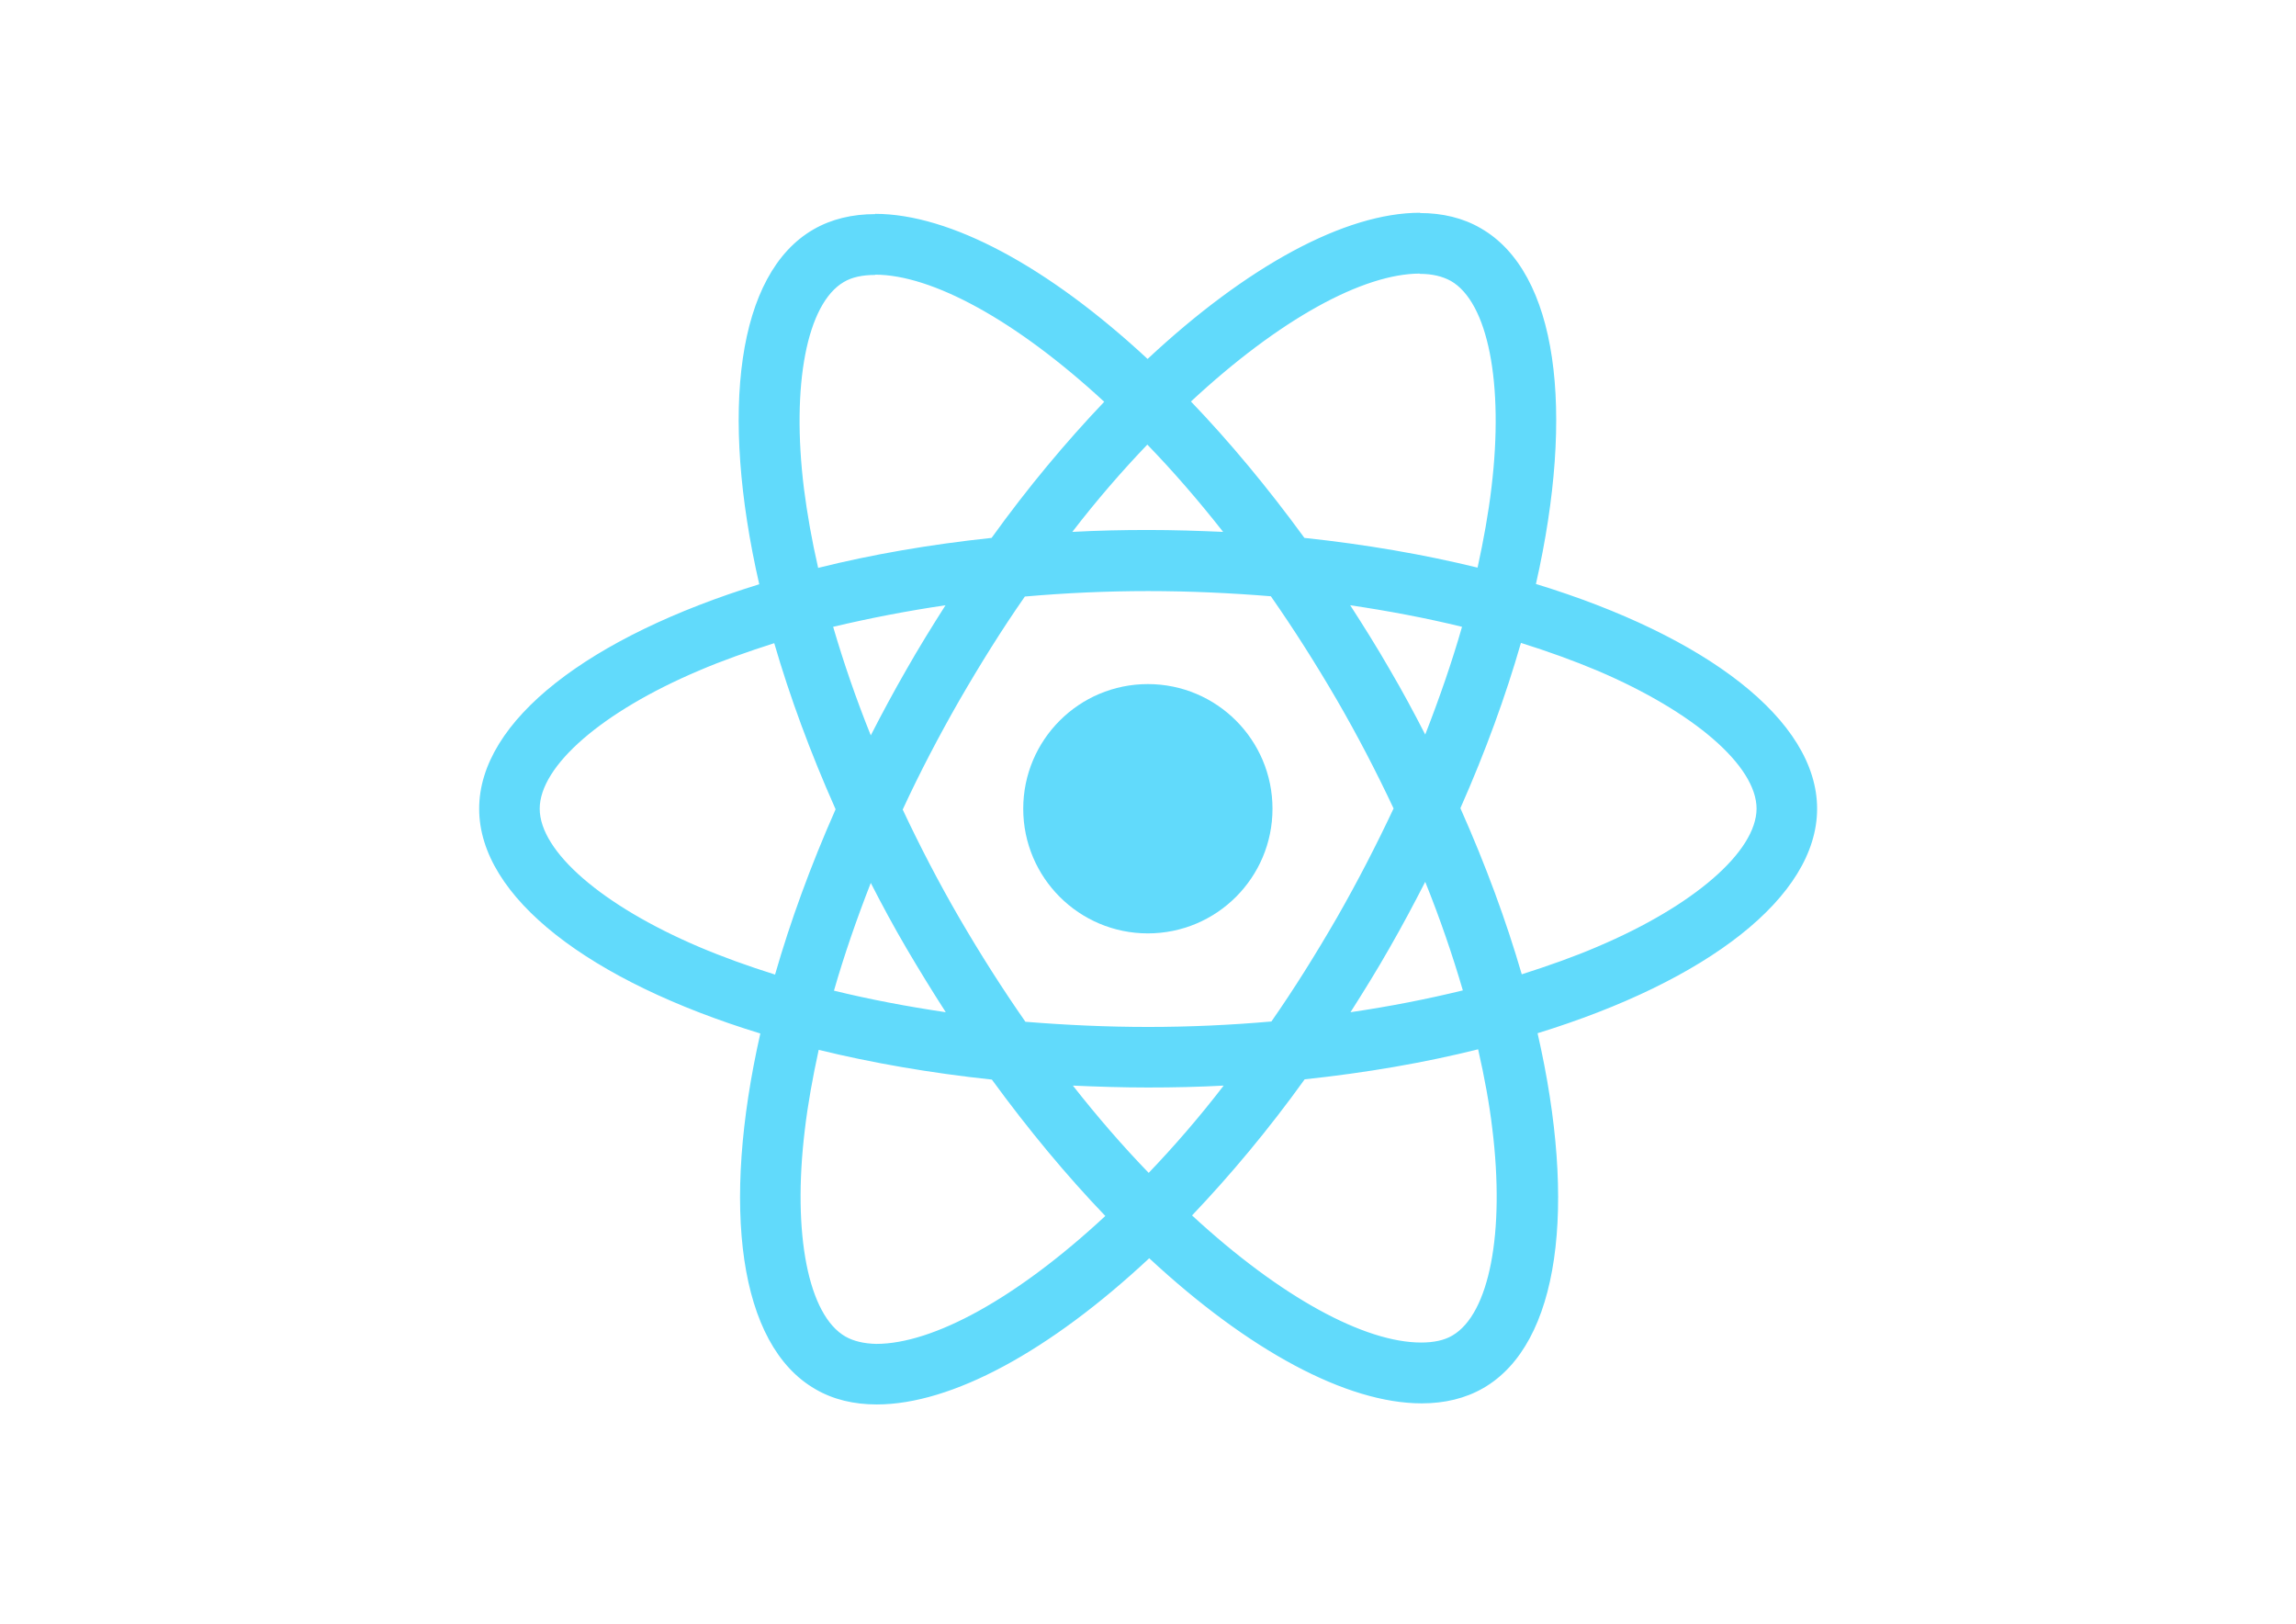
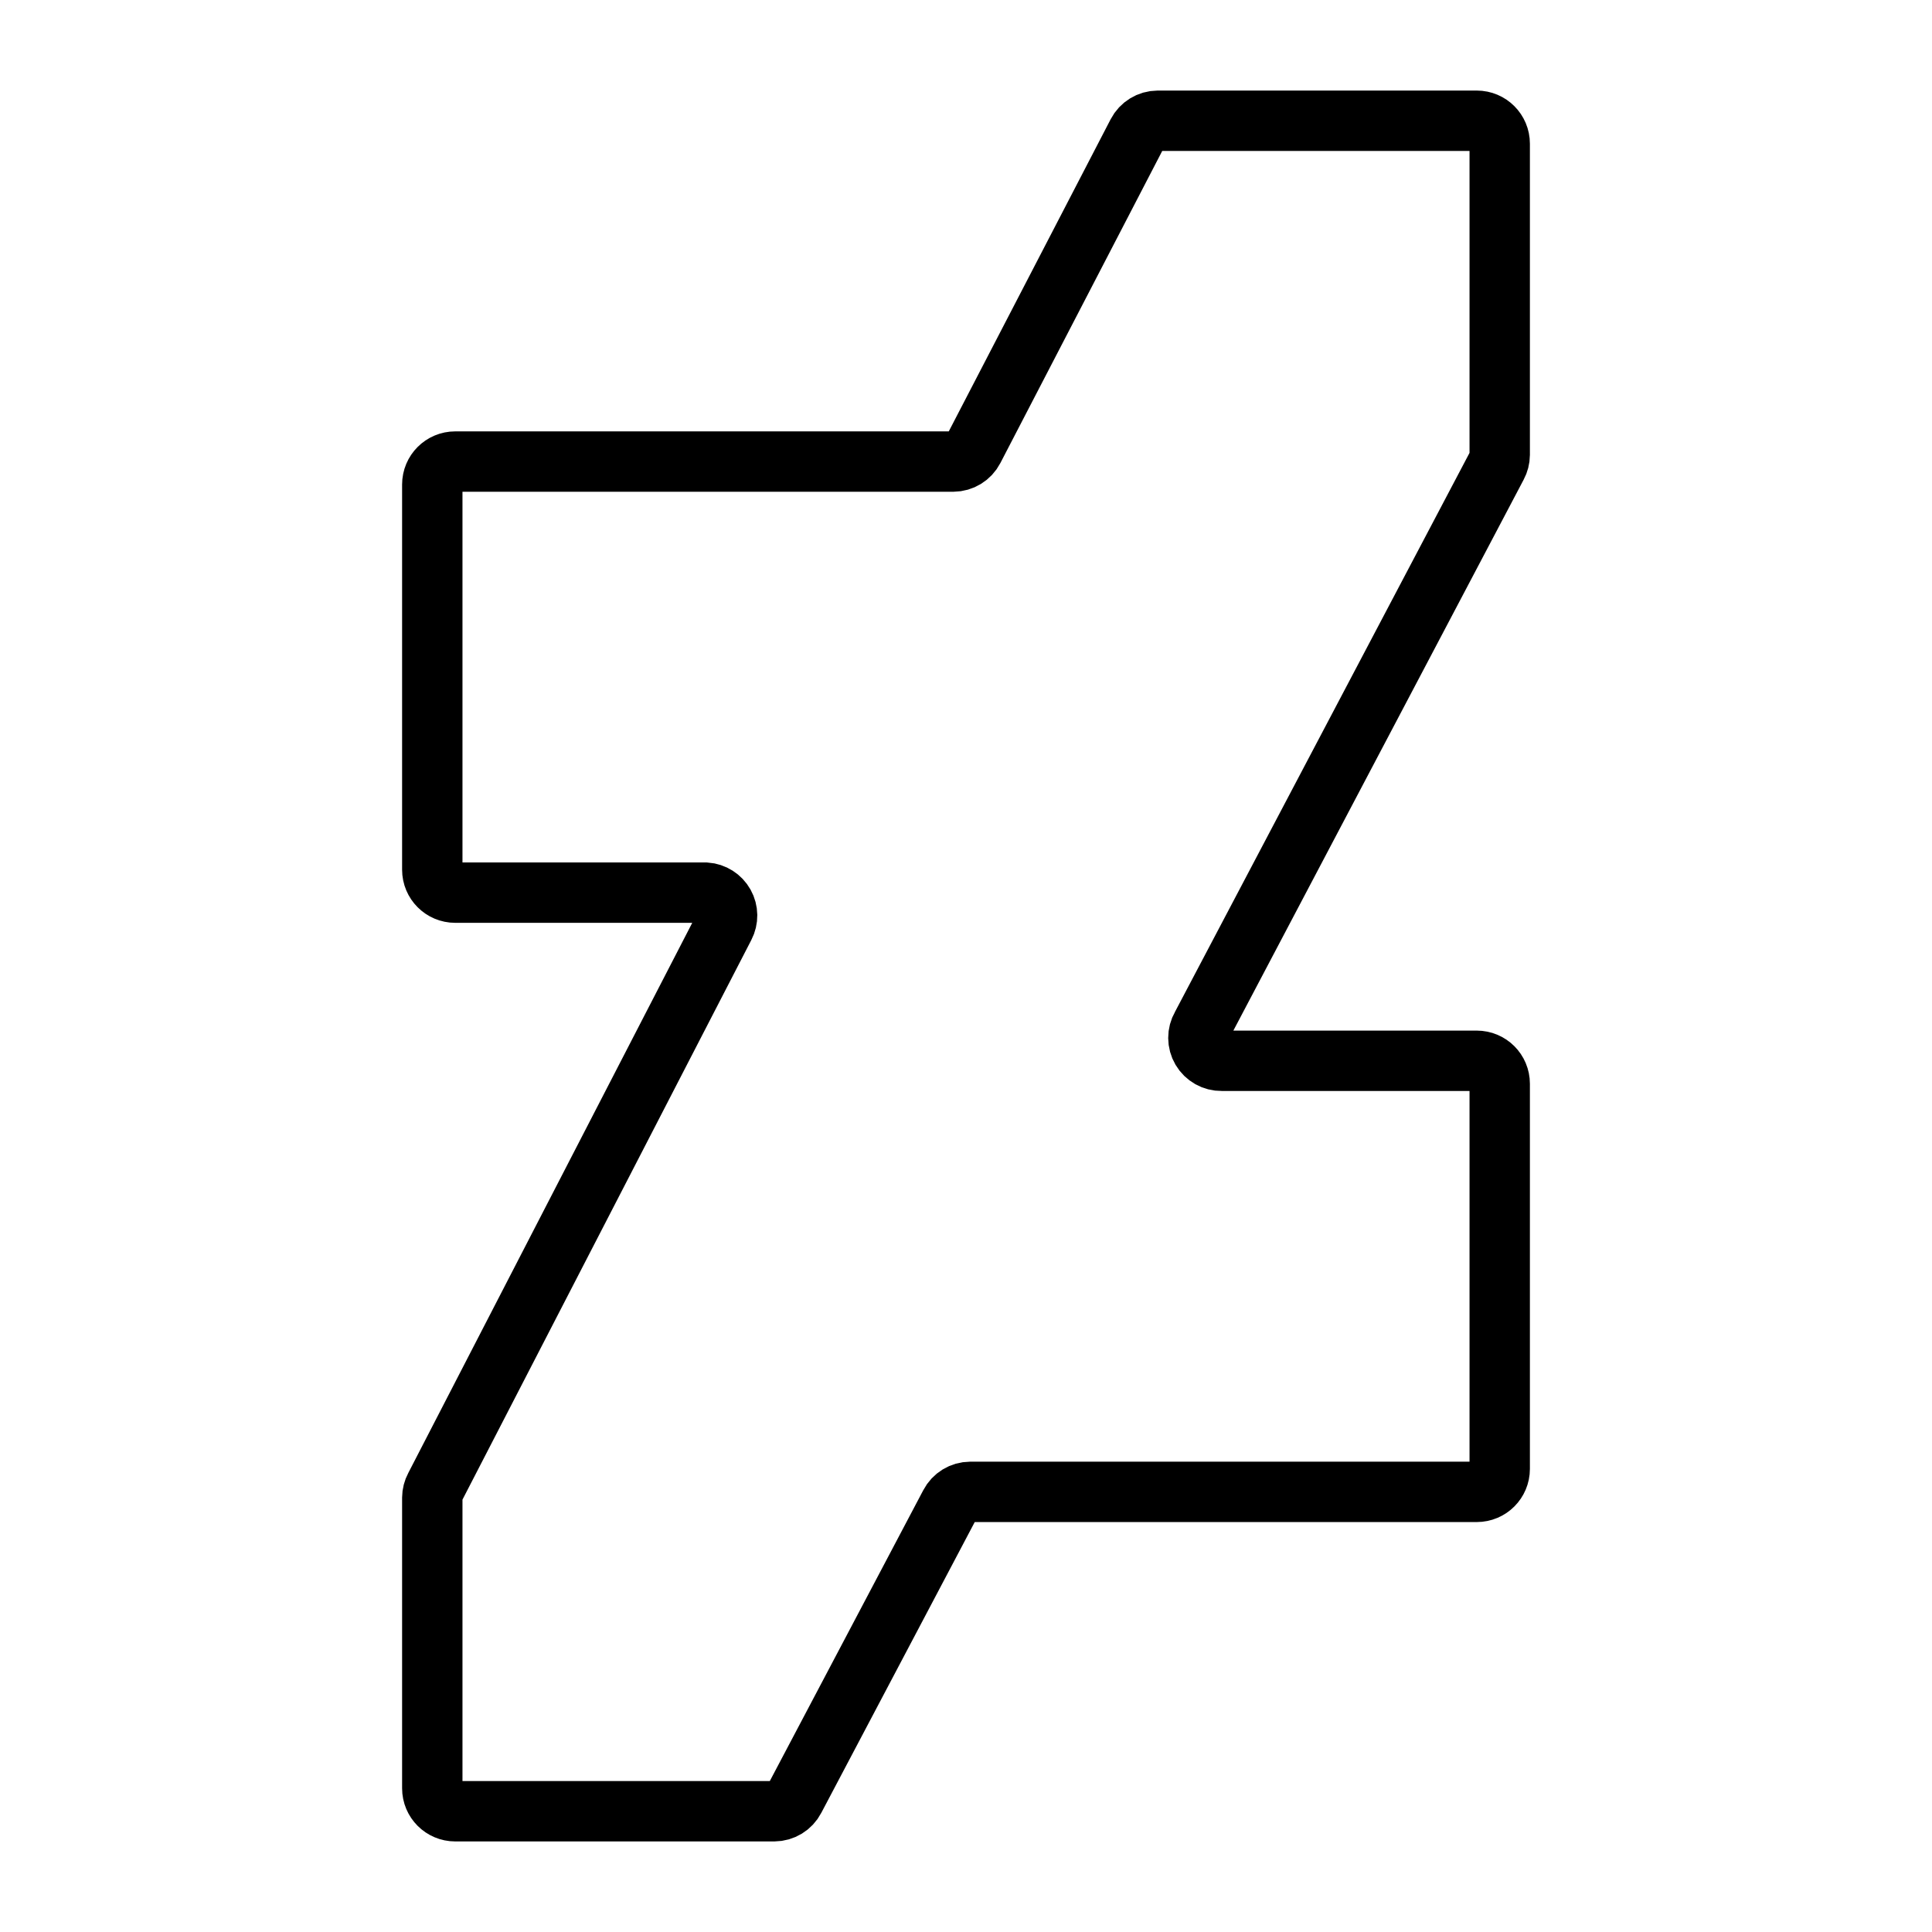
- <svg xmlns="http://www.w3.org/2000/svg" viewBox="0 0 841.9 595.3">
-   <g fill="#61DAFB">
-     <path d="M666.3 296.5c0-32.5-40.7-63.3-103.1-82.4 14.4-63.6 8-114.2-20.2-130.4-6.5-3.8-14.1-5.6-22.4-5.6v22.3c4.6 0 8.3.9 11.4 2.6 13.6 7.8 19.5 37.5 14.9 75.7-1.1 9.4-2.9 19.3-5.1 29.4-19.6-4.8-41-8.5-63.5-10.9-13.5-18.5-27.5-35.3-41.6-50 32.6-30.3 63.2-46.9 84-46.9V78c-27.5 0-63.5 19.6-99.9 53.6-36.4-33.8-72.4-53.2-99.9-53.2v22.3c20.7 0 51.4 16.5 84 46.6-14 14.7-28 31.4-41.3 49.9-22.6 2.4-44 6.1-63.6 11-2.3-10-4-19.7-5.2-29-4.7-38.2 1.1-67.9 14.6-75.8 3-1.8 6.9-2.6 11.5-2.6V78.5c-8.4 0-16 1.8-22.6 5.6-28.1 16.2-34.4 66.7-19.9 130.1-62.2 19.2-102.7 49.9-102.7 82.3 0 32.5 40.7 63.3 103.1 82.4-14.4 63.6-8 114.2 20.2 130.4 6.5 3.8 14.1 5.6 22.5 5.6 27.5 0 63.5-19.6 99.9-53.6 36.4 33.8 72.4 53.2 99.9 53.2 8.4 0 16-1.8 22.6-5.6 28.1-16.2 34.4-66.7 19.9-130.1 62-19.1 102.5-49.9 102.5-82.3zm-130.2-66.7c-3.7 12.9-8.3 26.2-13.5 39.5-4.1-8-8.4-16-13.1-24-4.6-8-9.5-15.8-14.4-23.4 14.2 2.1 27.9 4.7 41 7.9zm-45.8 106.5c-7.8 13.5-15.8 26.3-24.1 38.2-14.9 1.3-30 2-45.2 2-15.1 0-30.2-.7-45-1.9-8.3-11.9-16.4-24.6-24.2-38-7.6-13.1-14.5-26.4-20.8-39.8 6.2-13.4 13.2-26.8 20.7-39.9 7.8-13.5 15.8-26.3 24.1-38.2 14.9-1.3 30-2 45.2-2 15.1 0 30.2.7 45 1.9 8.3 11.9 16.4 24.6 24.2 38 7.6 13.1 14.5 26.4 20.8 39.8-6.3 13.4-13.2 26.8-20.7 39.9zm32.3-13c5.4 13.4 10 26.8 13.8 39.8-13.1 3.2-26.9 5.9-41.2 8 4.9-7.7 9.8-15.6 14.4-23.7 4.6-8 8.9-16.1 13-24.1zM421.2 430c-9.3-9.6-18.6-20.3-27.8-32 9 .4 18.2.7 27.5.7 9.4 0 18.7-.2 27.8-.7-9 11.7-18.3 22.4-27.5 32zm-74.4-58.9c-14.2-2.1-27.9-4.7-41-7.9 3.7-12.9 8.3-26.2 13.5-39.5 4.1 8 8.4 16 13.1 24 4.7 8 9.5 15.8 14.4 23.4zM420.7 163c9.3 9.6 18.6 20.3 27.8 32-9-.4-18.2-.7-27.5-.7-9.4 0-18.7.2-27.8.7 9-11.7 18.3-22.4 27.5-32zm-74 58.9c-4.9 7.7-9.8 15.6-14.4 23.7-4.6 8-8.9 16-13 24-5.4-13.4-10-26.8-13.8-39.8 13.1-3.1 26.9-5.8 41.2-7.9zm-90.5 125.2c-35.4-15.1-58.3-34.9-58.3-50.6 0-15.7 22.9-35.6 58.3-50.6 8.6-3.7 18-7 27.7-10.1 5.7 19.6 13.2 40 22.5 60.9-9.2 20.8-16.6 41.1-22.2 60.6-9.9-3.1-19.3-6.5-28-10.2zM310 490c-13.6-7.8-19.5-37.5-14.9-75.7 1.1-9.4 2.9-19.3 5.1-29.4 19.6 4.8 41 8.5 63.5 10.9 13.5 18.5 27.5 35.3 41.6 50-32.6 30.3-63.2 46.9-84 46.9-4.5-.1-8.3-1-11.3-2.7zm237.2-76.2c4.7 38.2-1.1 67.9-14.6 75.8-3 1.8-6.9 2.6-11.5 2.6-20.7 0-51.4-16.5-84-46.6 14-14.7 28-31.4 41.3-49.9 22.6-2.4 44-6.1 63.6-11 2.3 10.1 4.1 19.8 5.2 29.1zm38.5-66.7c-8.6 3.7-18 7-27.7 10.1-5.7-19.6-13.2-40-22.5-60.9 9.2-20.8 16.6-41.1 22.2-60.6 9.9 3.1 19.3 6.5 28.1 10.2 35.4 15.1 58.3 34.9 58.3 50.6-.1 15.7-23 35.6-58.4 50.6zM320.8 78.4z" />
-     <circle cx="420.9" cy="296.5" r="45.7" />
-     <path d="M520.5 78.1z" />
+ <svg xmlns="http://www.w3.org/2000/svg" viewBox="0 0 64 64">
+   <defs>
+     <style>.cls-1{fill:none;stroke:#000;stroke-miterlimit:10;stroke-width:2px;}</style>
+   </defs>
+   <g data-name="Layer 2" id="Layer_2">
+     <path class="cls-1" d="M48.92,4H38.35a.76.76,0,0,0-.67.41L32.25,14.88a.76.76,0,0,1-.67.41H15.08a.76.76,0,0,0-.76.76V28.81a.76.76,0,0,0,.76.76h8.3A.76.76,0,0,1,24,30.68L14.41,49.26a.76.76,0,0,0-.09.35v9.63a.76.76,0,0,0,.76.76H25.65a.76.76,0,0,0,.67-.41l5.15-9.76a.76.76,0,0,1,.67-.41H48.92a.76.76,0,0,0,.76-.76V35.9a.76.76,0,0,0-.76-.76H40.47A.76.76,0,0,1,39.8,34l9.79-18.58a.76.76,0,0,0,.09-.35V4.76A.76.76,0,0,0,48.92,4Z" />
  </g>
</svg>
